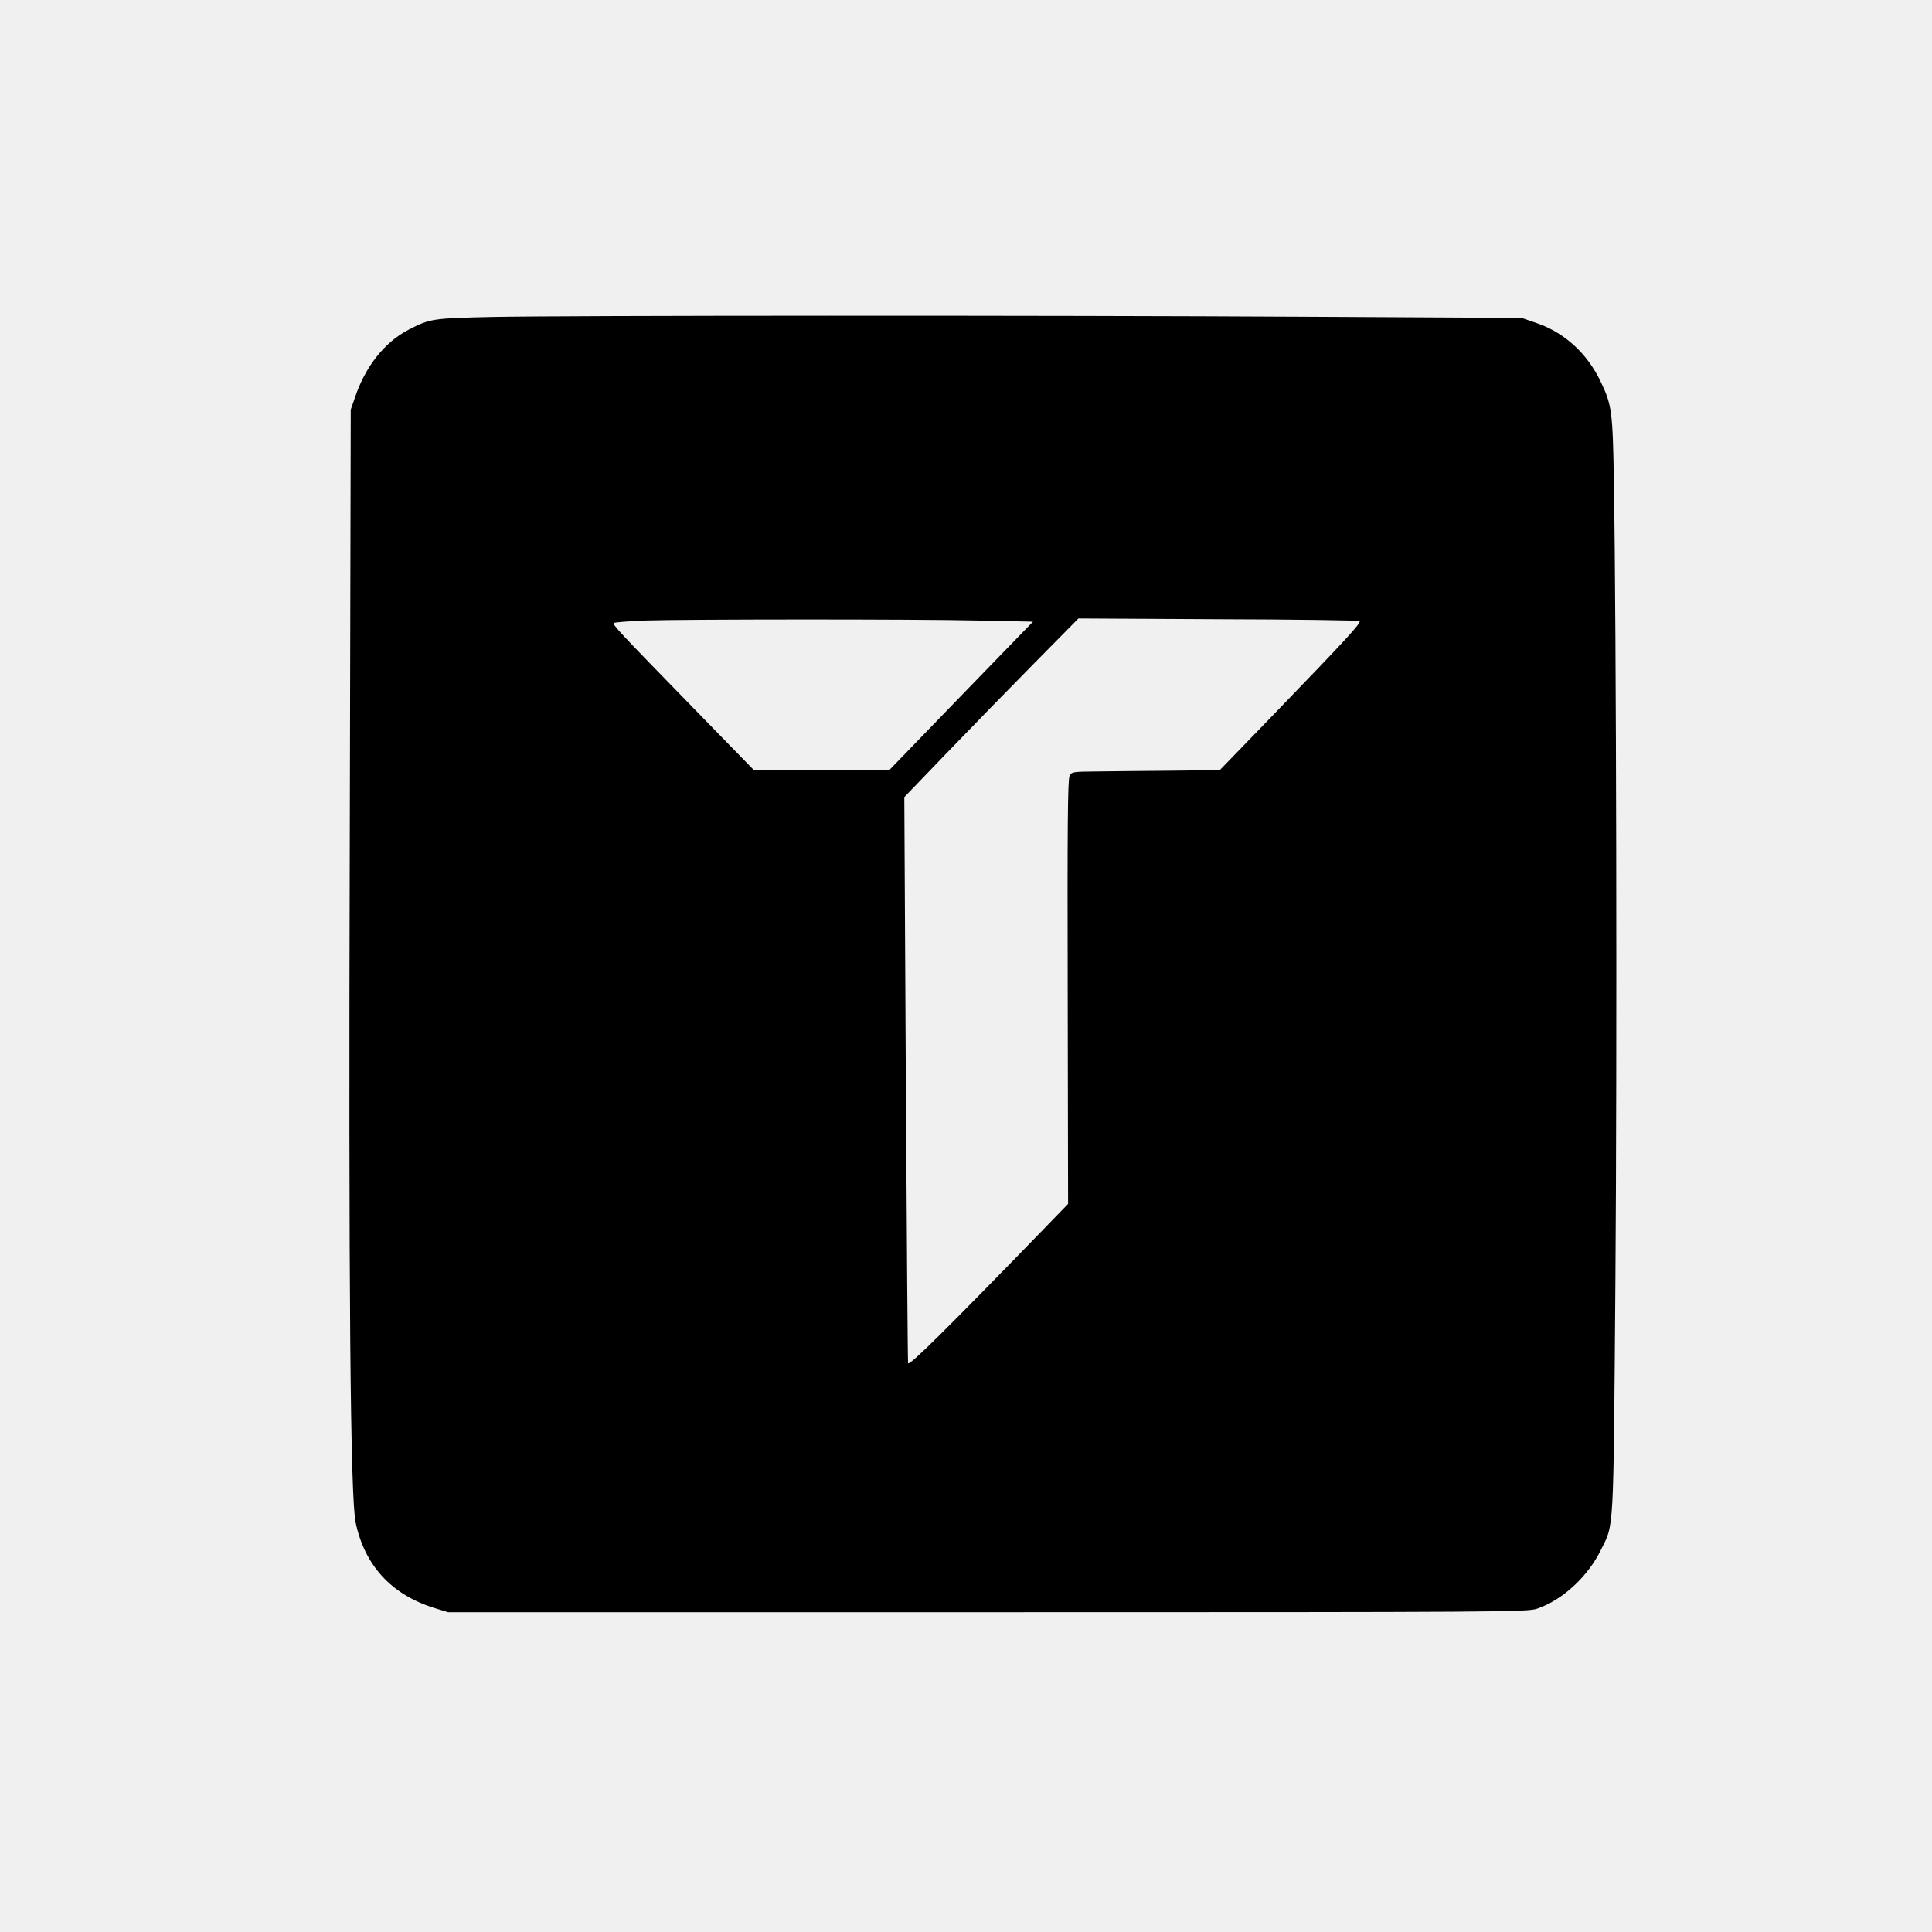
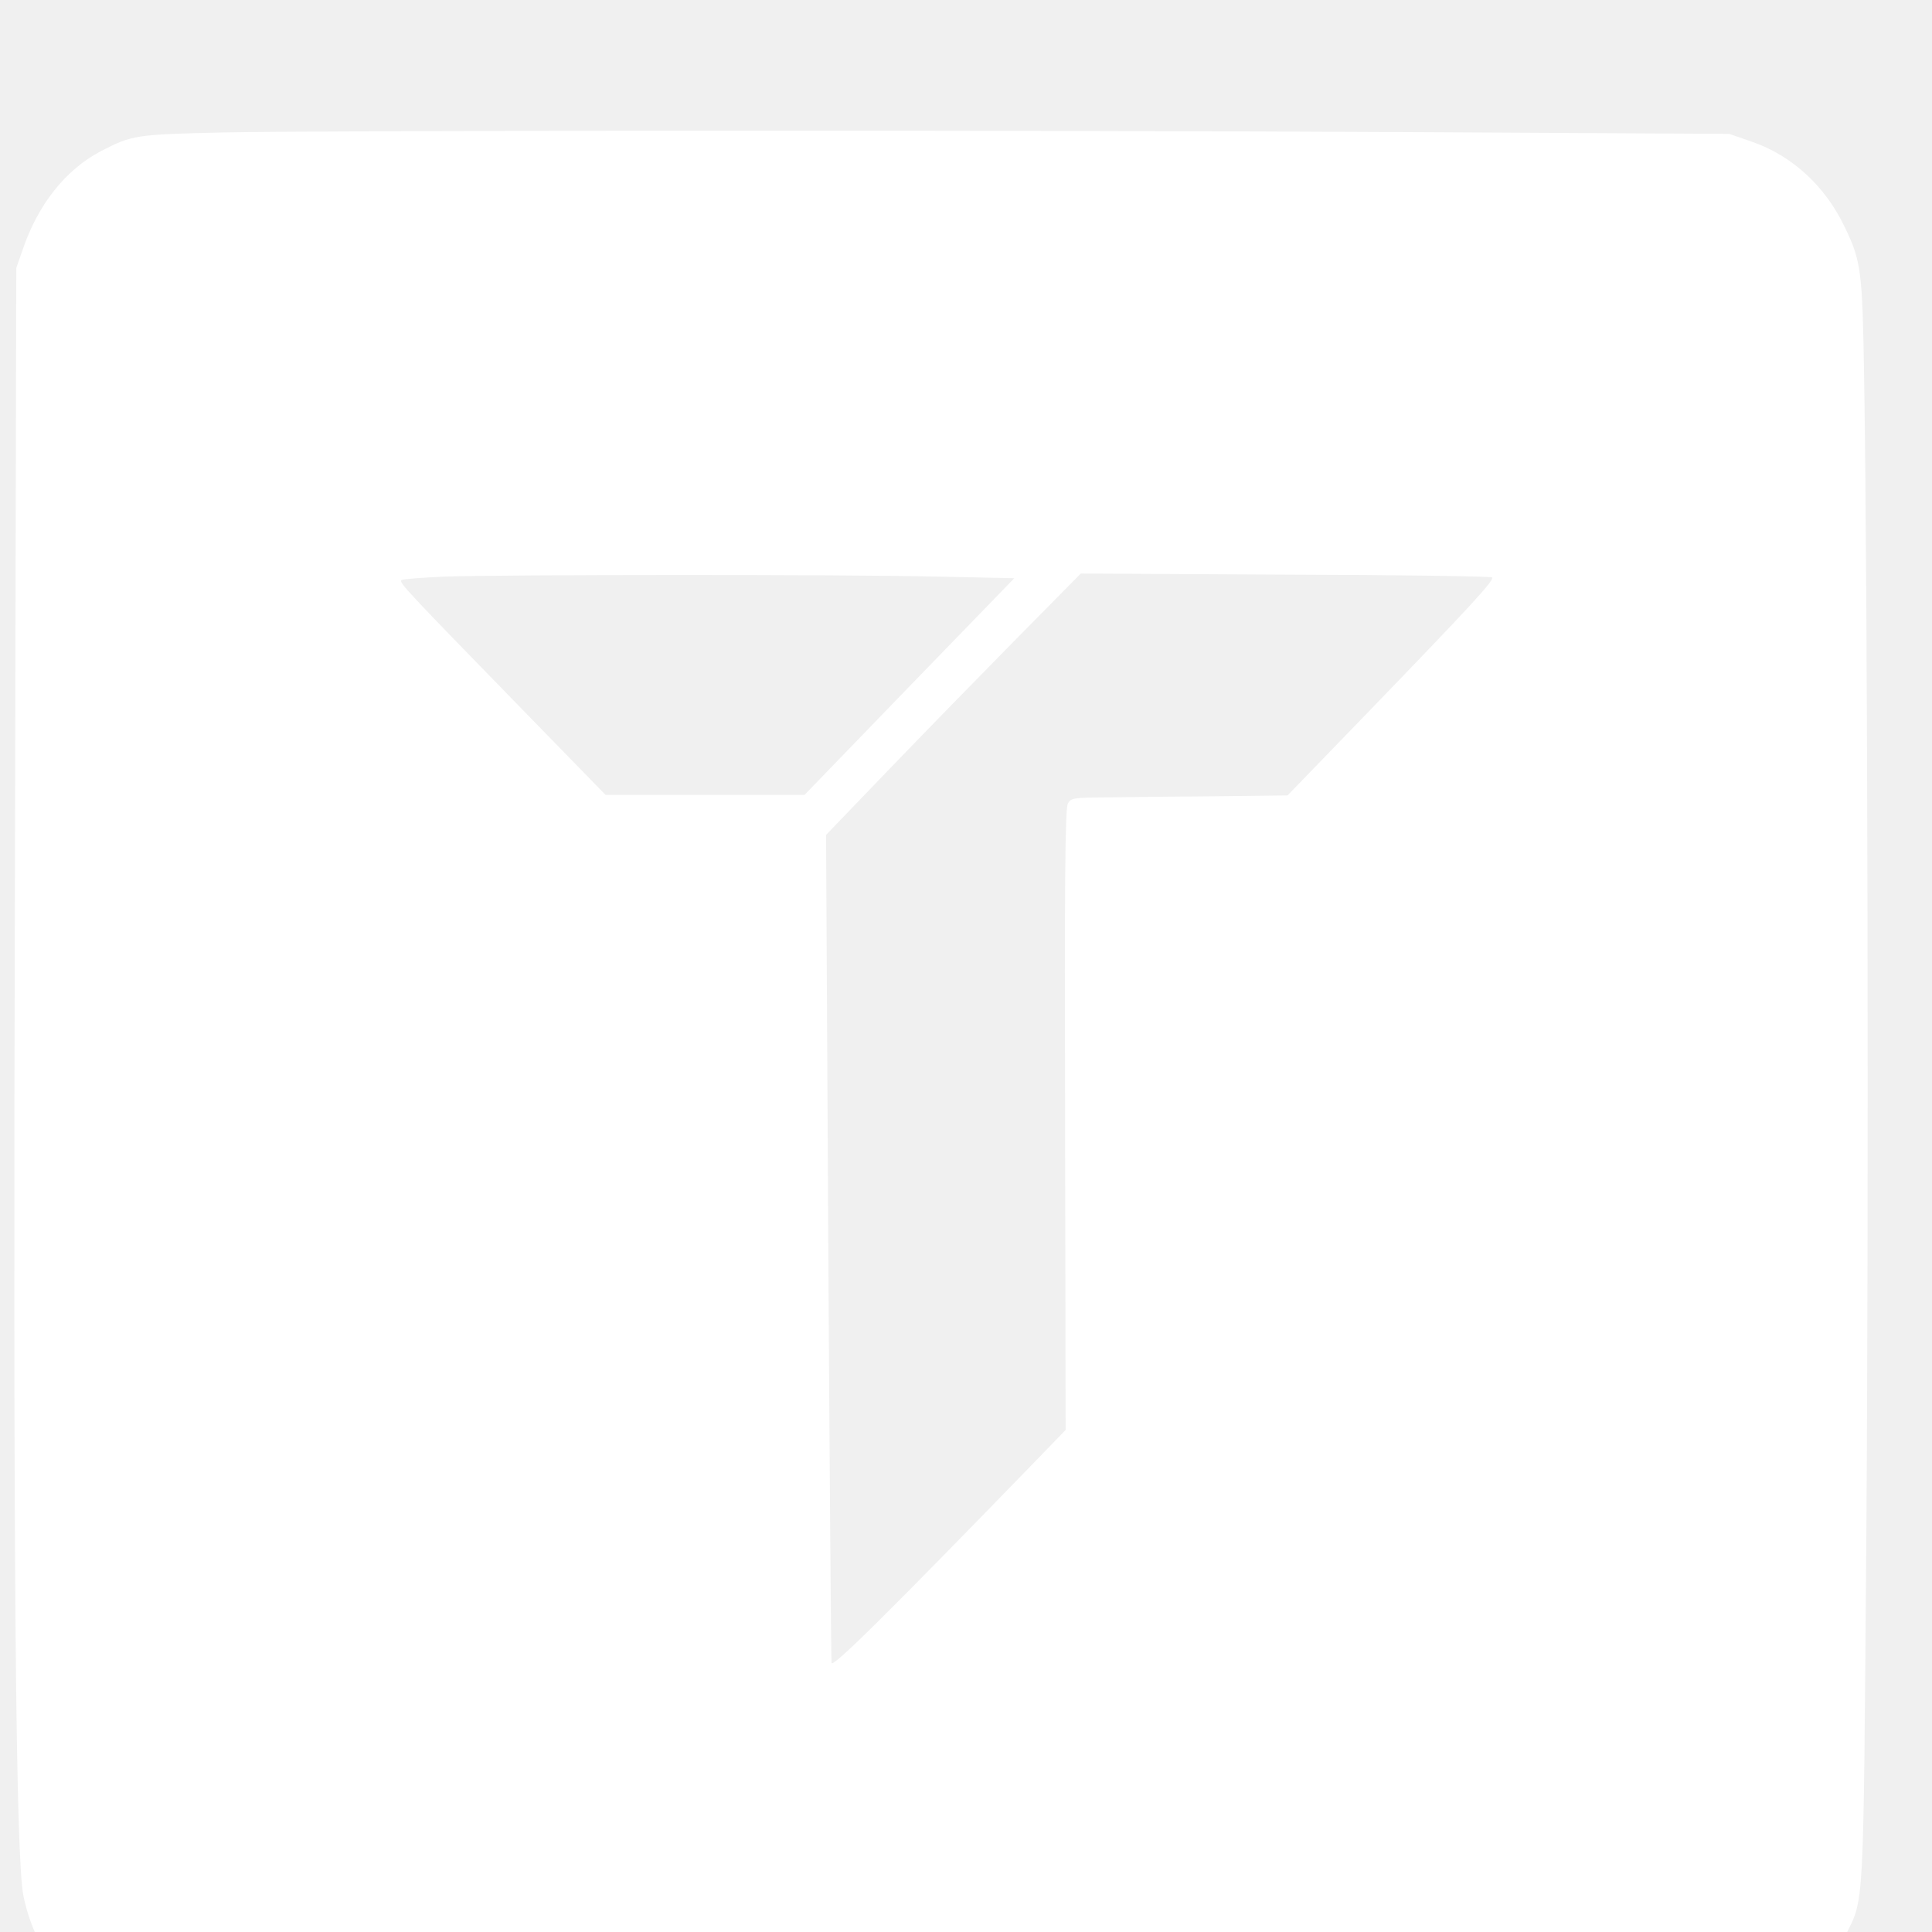
- <svg xmlns="http://www.w3.org/2000/svg" version="1.0" width="1024pt" height="1024pt" viewBox="0 0 1024 1024" preserveAspectRatio="xMidYMid meet">
-   <g transform="translate(0,1024) scale(0.1,-0.1)" fill="#000000" stroke="none">
+ <svg xmlns="http://www.w3.org/2000/svg" version="1.0" width="1024pt" height="1024pt" viewBox="180 120 700 700" preserveAspectRatio="xMidYMid meet">
+   <g transform="translate(0,1024) scale(0.1,-0.1)" fill="#ffffff" stroke="none">
    <path d="M2610 8560 c-319 -7 -331 -9 -445 -68 -128 -67 -229 -195 -284 -360 l-22 -63 -5 -2232 c-7 -2445 3 -3533 31 -3667 48 -227 189 -381 415 -452 l75 -23 2860 0 c2759 0 2862 1 2913 19 134 46 268 170 337 311 70 142 66 59 77 1435 9 1178 5 3452 -8 4215 -6 386 -11 419 -70 542 -71 149 -190 258 -335 309 l-84 29 -1120 6 c-1402 8 -3943 7 -4335 -1z m2580 -1609 l285 -6 -380 -392 -380 -393 -361 0 -360 0 -305 313 c-419 430 -443 456 -435 465 4 4 76 9 159 13 211 7 1431 8 1777 0z m2016 -3 c9 -10 -74 -100 -443 -482 l-298 -308 -260 -3 c-143 -1 -319 -3 -392 -4 -126 -1 -133 -2 -144 -23 -10 -18 -12 -282 -10 -1146 l2 -1123 -123 -127 c-524 -540 -722 -736 -725 -717 -2 11 -7 690 -12 1510 l-8 1490 226 235 c124 129 332 342 461 473 l236 239 741 -4 c408 -1 745 -6 749 -10z" />
  </g>
</svg>
